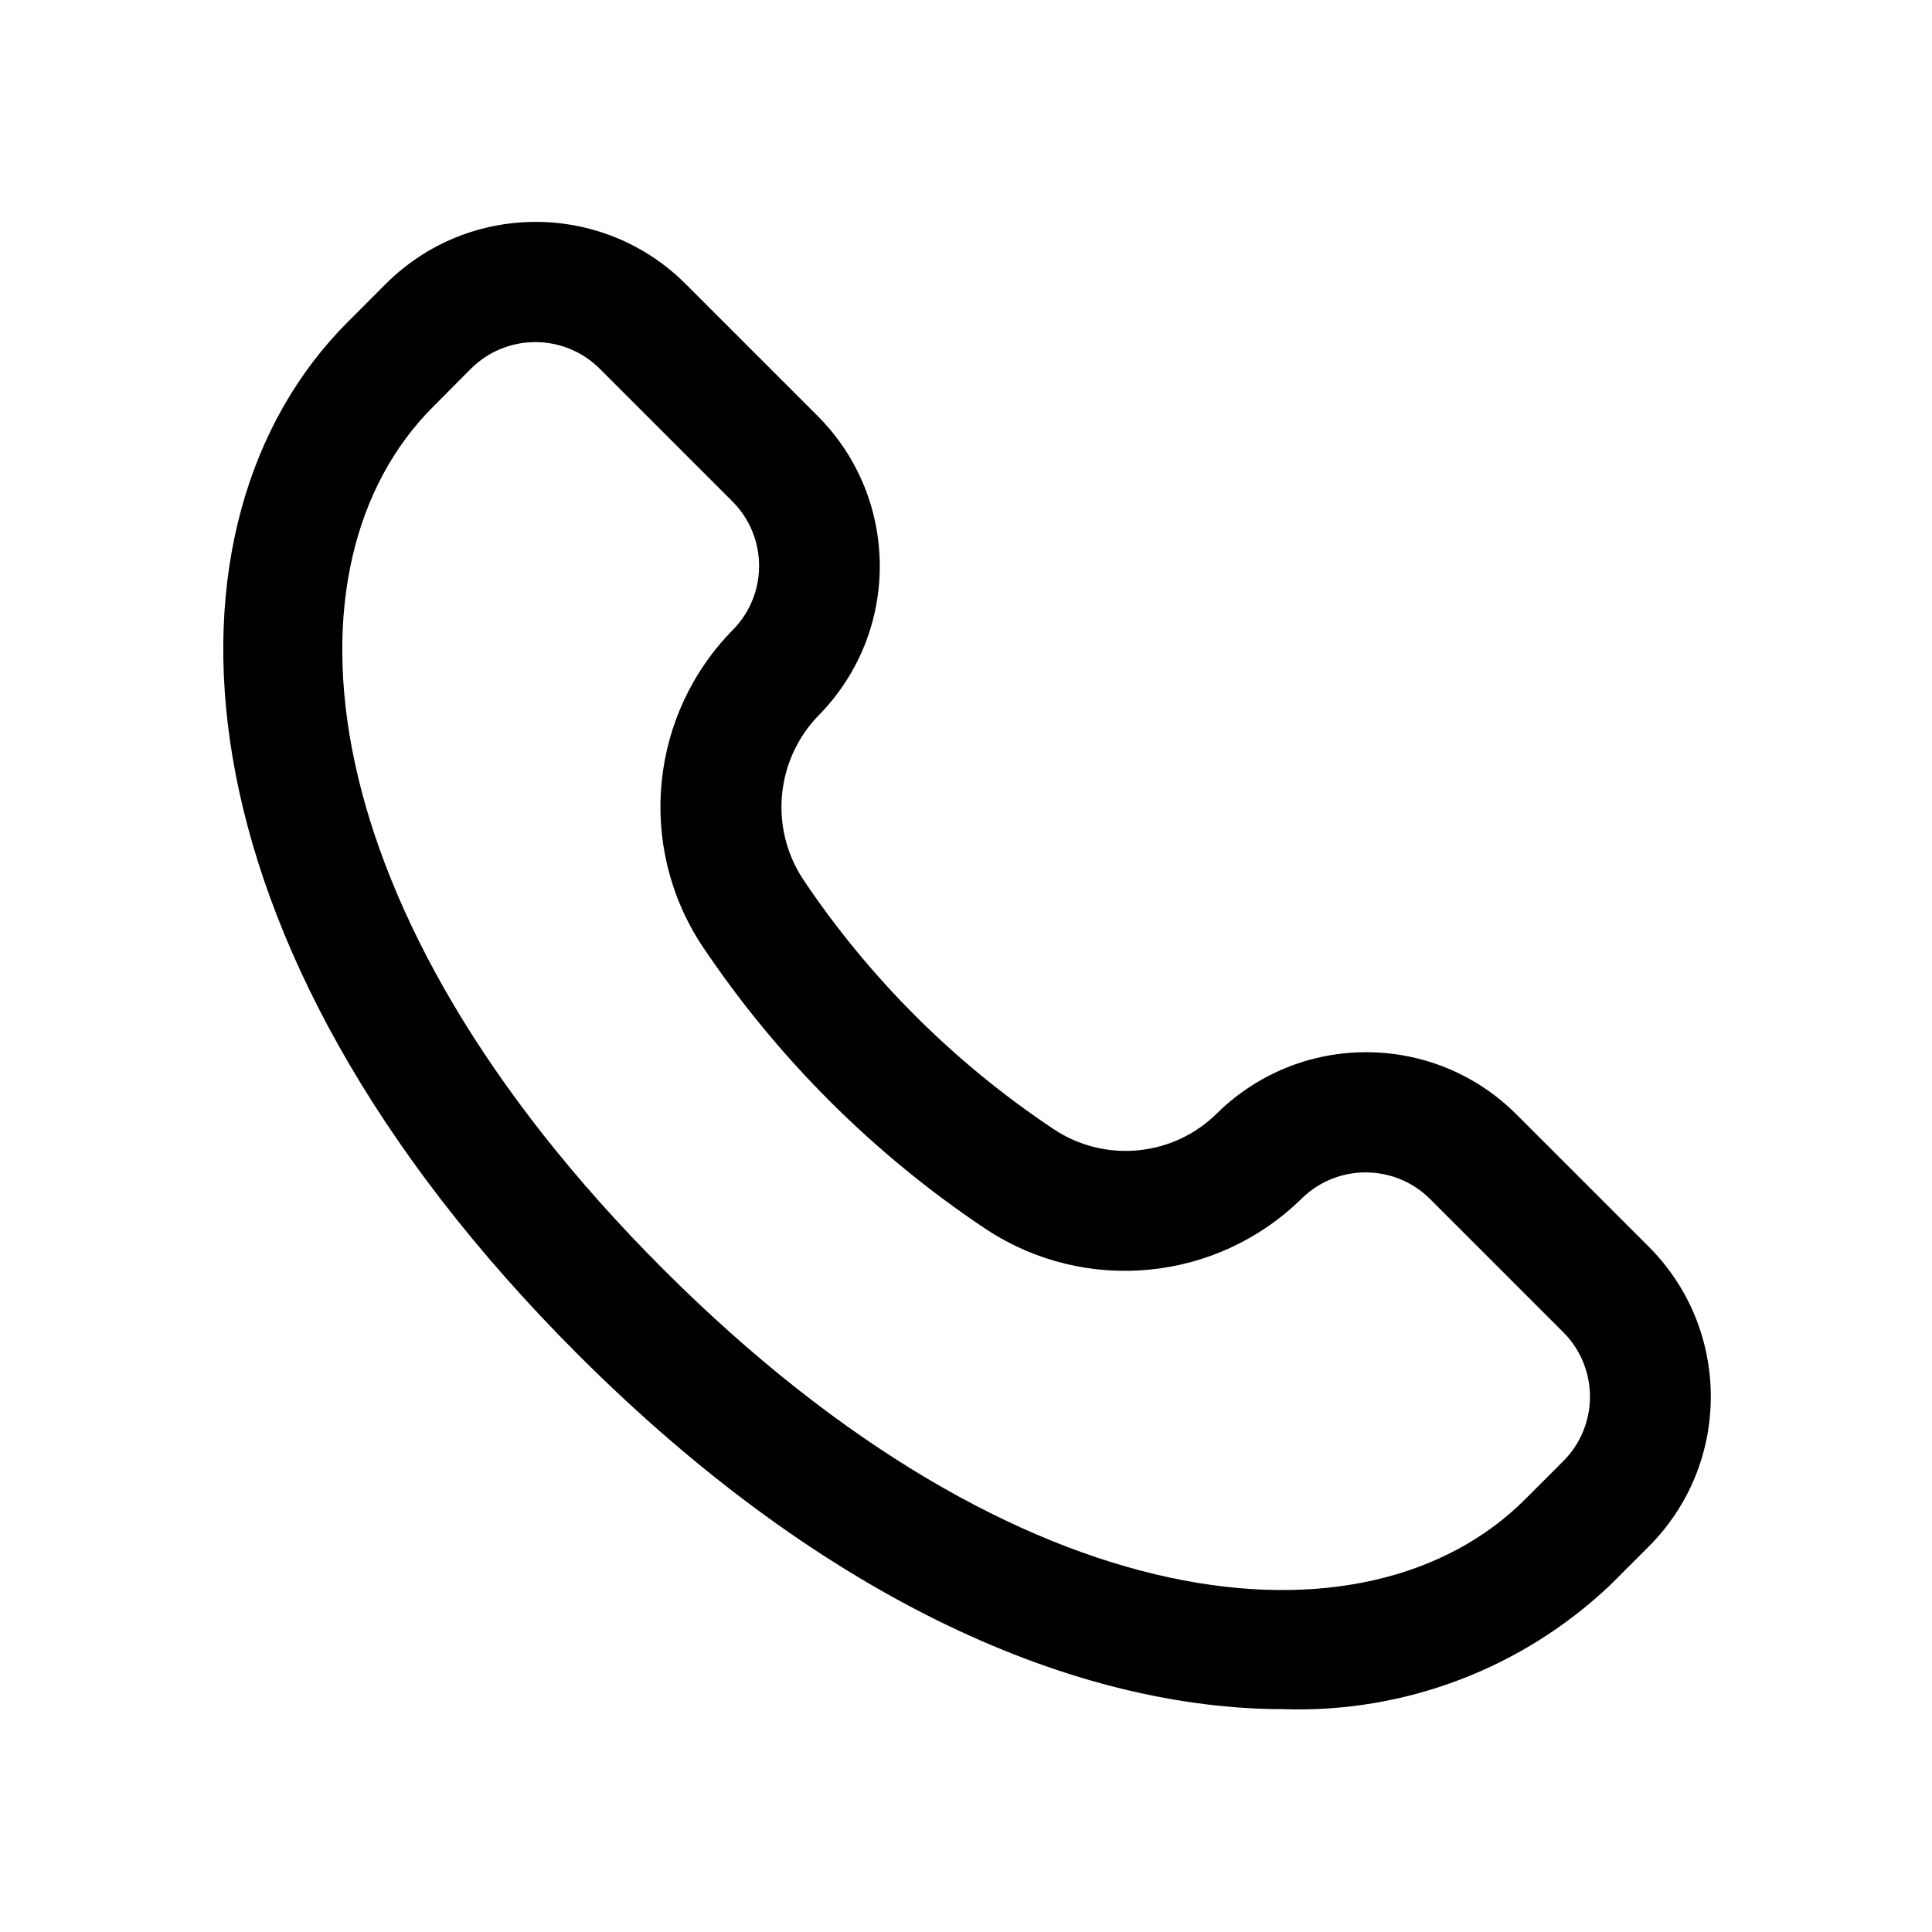
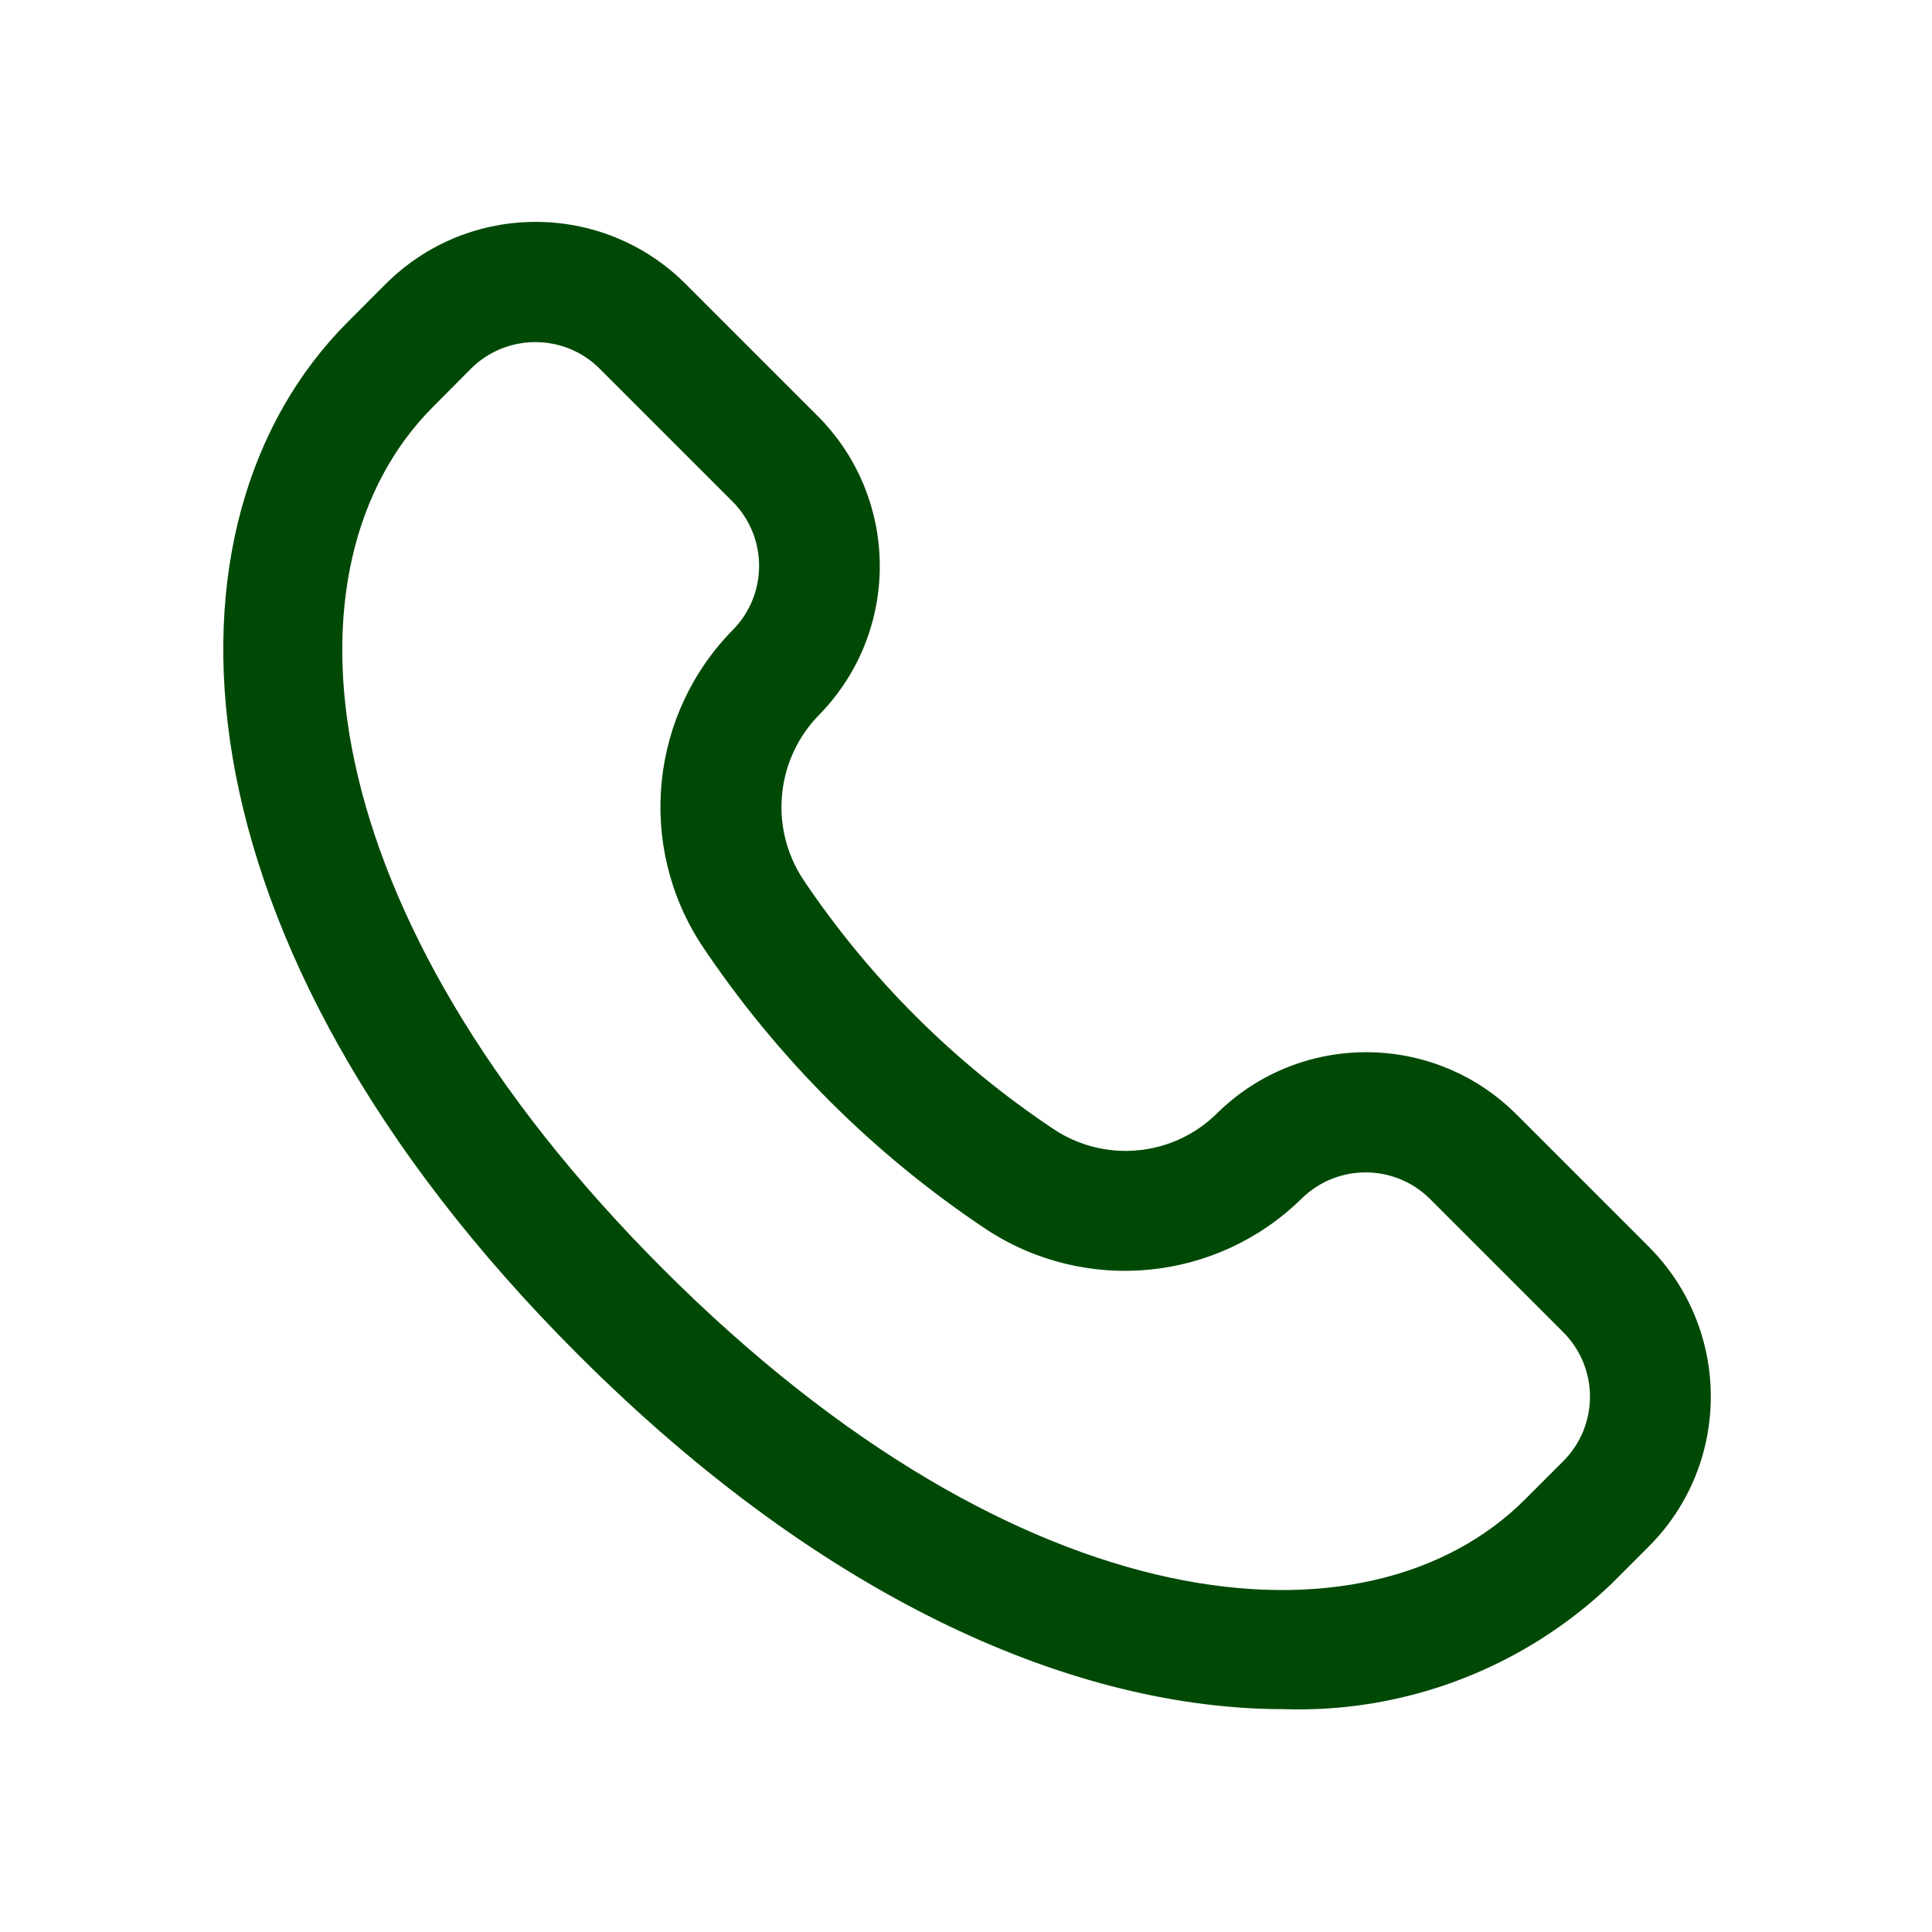
- <svg xmlns="http://www.w3.org/2000/svg" viewBox="0 0 32 32">
-   <path d="M27.308,20.649l-2.2-2.2a3.521,3.521,0,0,0-4.938-.021,2.152,2.152,0,0,1-2.729.267A15.026,15.026,0,0,1,13.3,14.562a2.181,2.181,0,0,1,.284-2.739A3.521,3.521,0,0,0,13.553,6.9l-2.2-2.2a3.514,3.514,0,0,0-4.961,0l-.633.634c-3.3,3.3-3.053,10.238,3.813,17.1,4.14,4.141,8.307,5.875,11.686,5.875a7.5,7.5,0,0,0,5.418-2.061l.634-.634A3.513,3.513,0,0,0,27.308,20.649ZM25.894,24.2l-.634.634c-2.6,2.6-8.339,2.125-14.276-3.813S4.571,9.34,7.171,6.74L7.8,6.107a1.511,1.511,0,0,1,2.133,0l2.2,2.2a1.511,1.511,0,0,1,.021,2.11,4.181,4.181,0,0,0-.531,5.239,17.01,17.01,0,0,0,4.713,4.706,4.179,4.179,0,0,0,5.231-.517,1.512,1.512,0,0,1,2.118.013l2.2,2.2A1.51,1.51,0,0,1,25.894,24.2Z" />
+ <svg xmlns="http://www.w3.org/2000/svg" viewBox="0 0 32 32" width="50px" height="50px">
+   <path fill="#004905" d="M27.308,20.649l-2.2-2.2a3.521,3.521,0,0,0-4.938-.021,2.152,2.152,0,0,1-2.729.267A15.026,15.026,0,0,1,13.3,14.562a2.181,2.181,0,0,1,.284-2.739A3.521,3.521,0,0,0,13.553,6.9l-2.2-2.2a3.514,3.514,0,0,0-4.961,0l-.633.634c-3.3,3.3-3.053,10.238,3.813,17.1,4.14,4.141,8.307,5.875,11.686,5.875a7.5,7.5,0,0,0,5.418-2.061l.634-.634A3.513,3.513,0,0,0,27.308,20.649ZM25.894,24.2l-.634.634c-2.6,2.6-8.339,2.125-14.276-3.813S4.571,9.34,7.171,6.74L7.8,6.107a1.511,1.511,0,0,1,2.133,0l2.2,2.2a1.511,1.511,0,0,1,.021,2.11,4.181,4.181,0,0,0-.531,5.239,17.01,17.01,0,0,0,4.713,4.706,4.179,4.179,0,0,0,5.231-.517,1.512,1.512,0,0,1,2.118.013l2.2,2.2A1.51,1.51,0,0,1,25.894,24.2Z" />
</svg>
